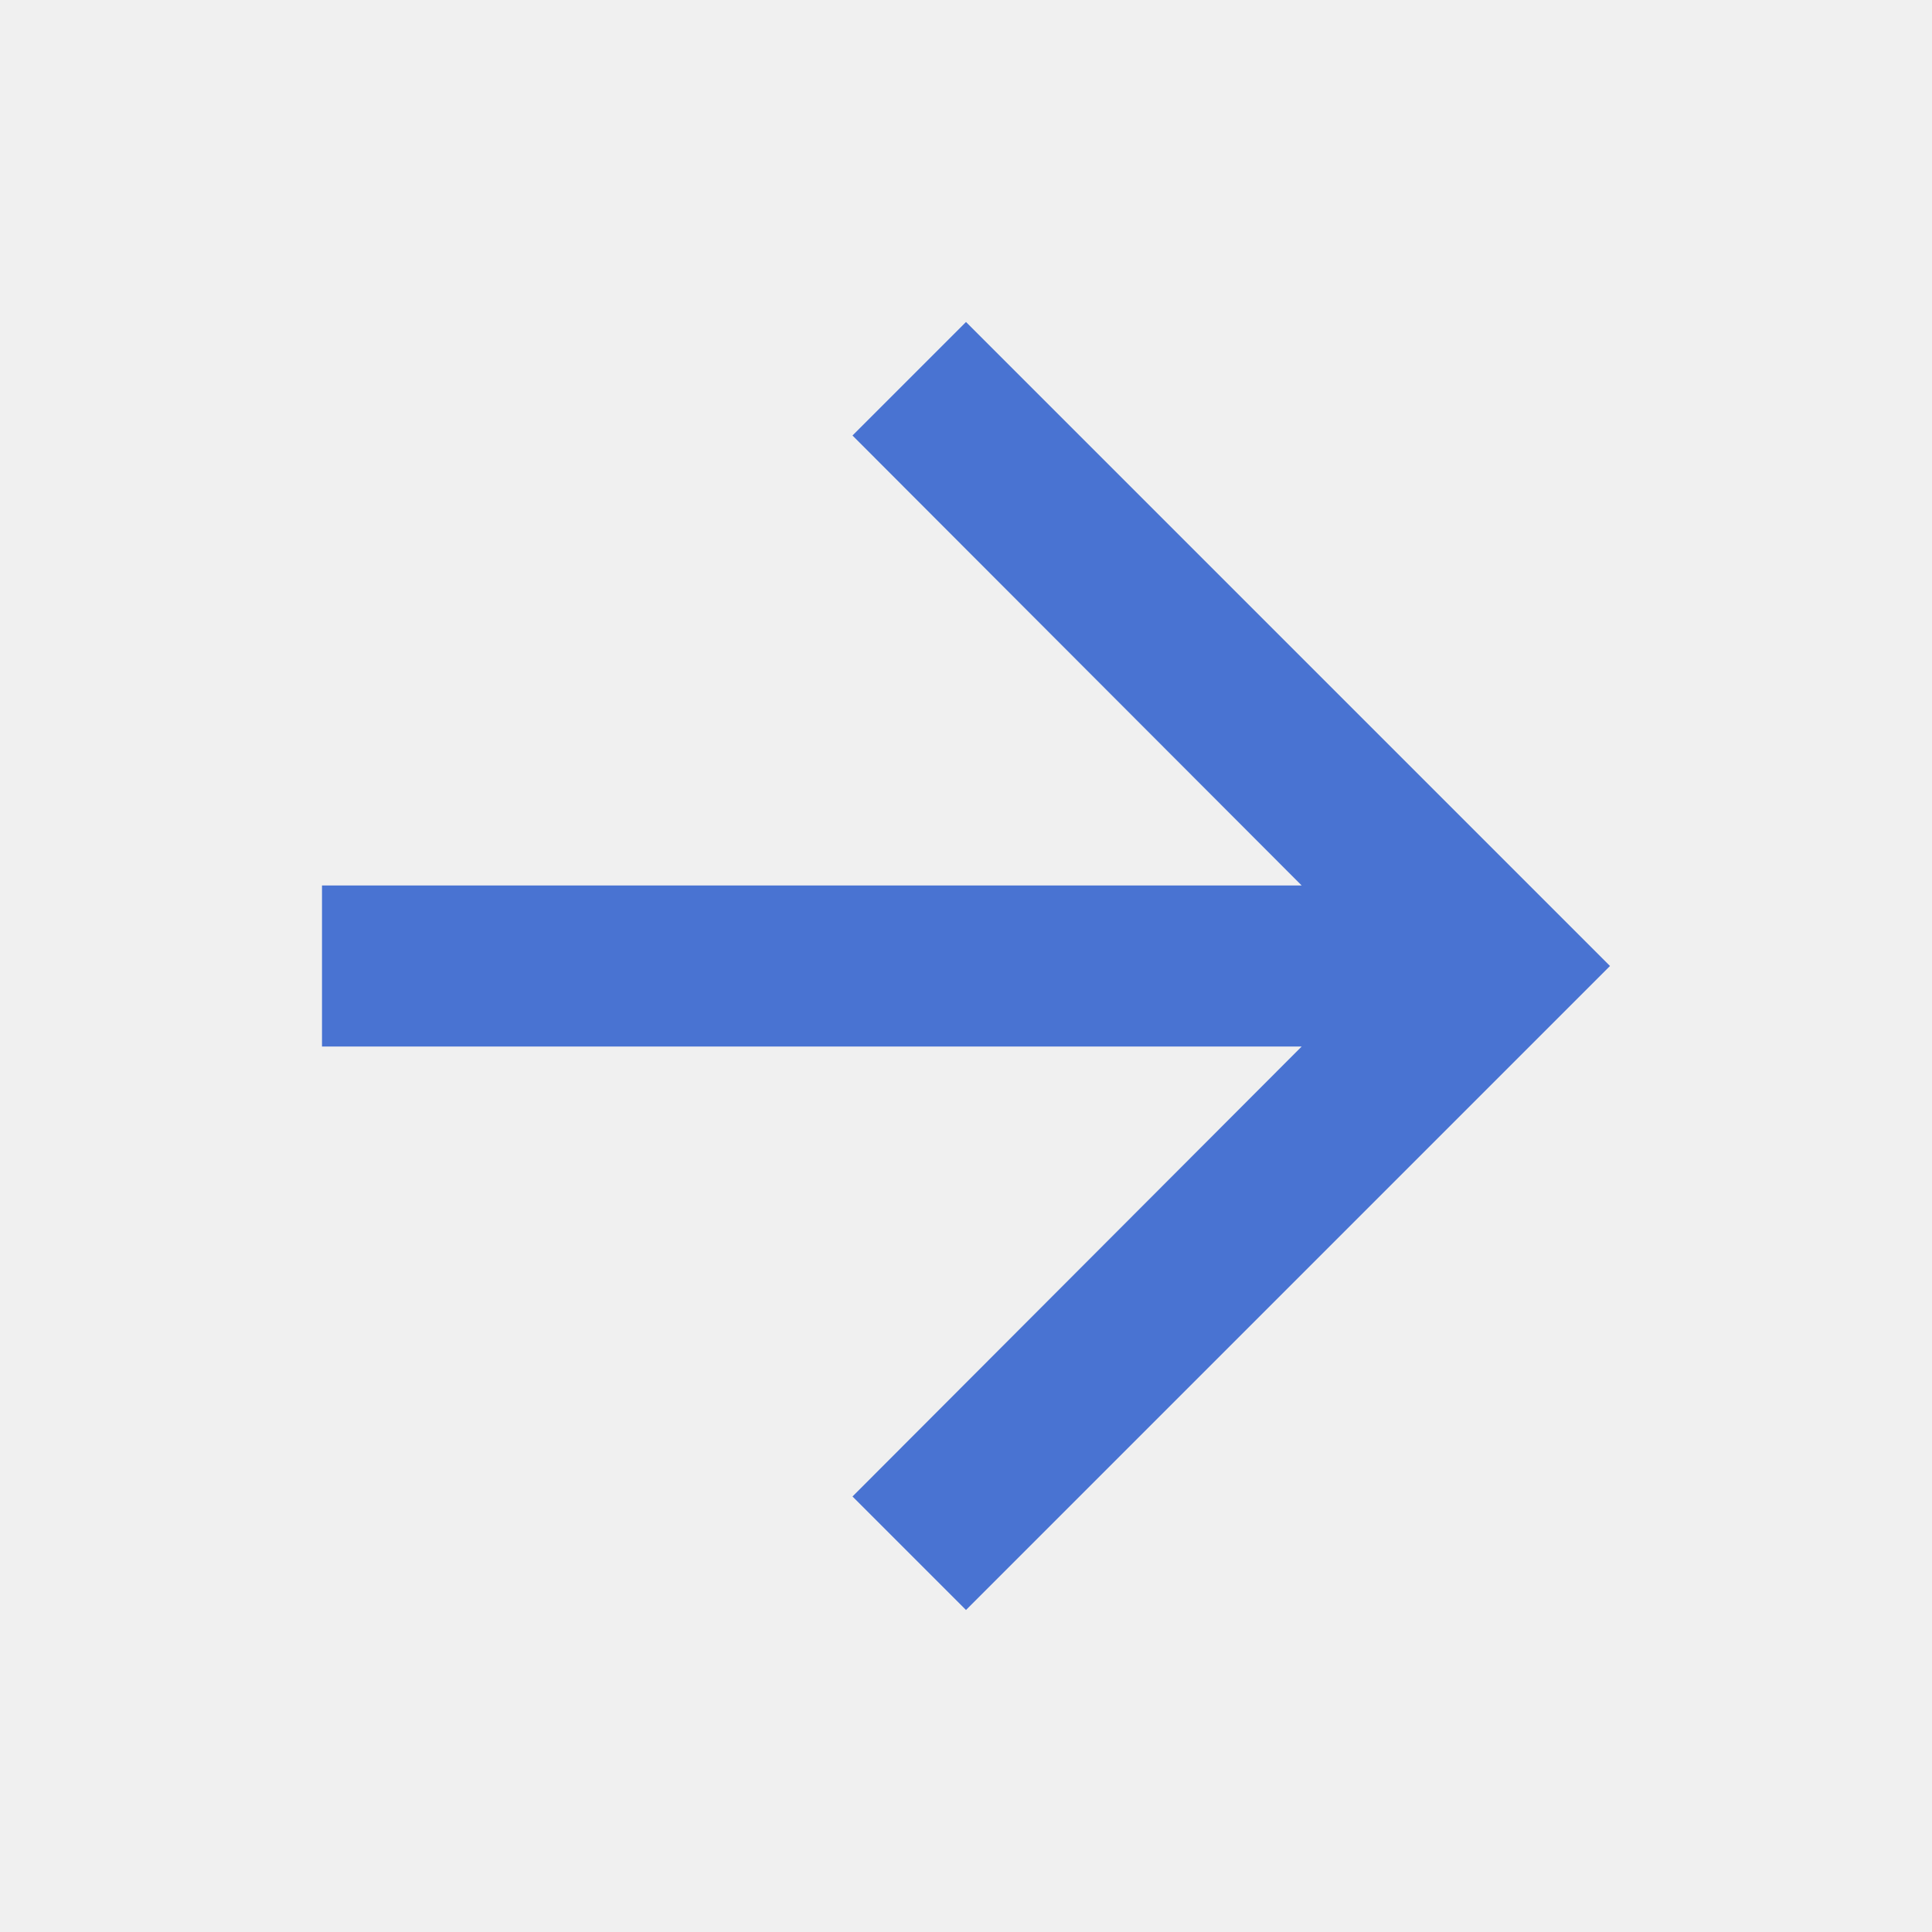
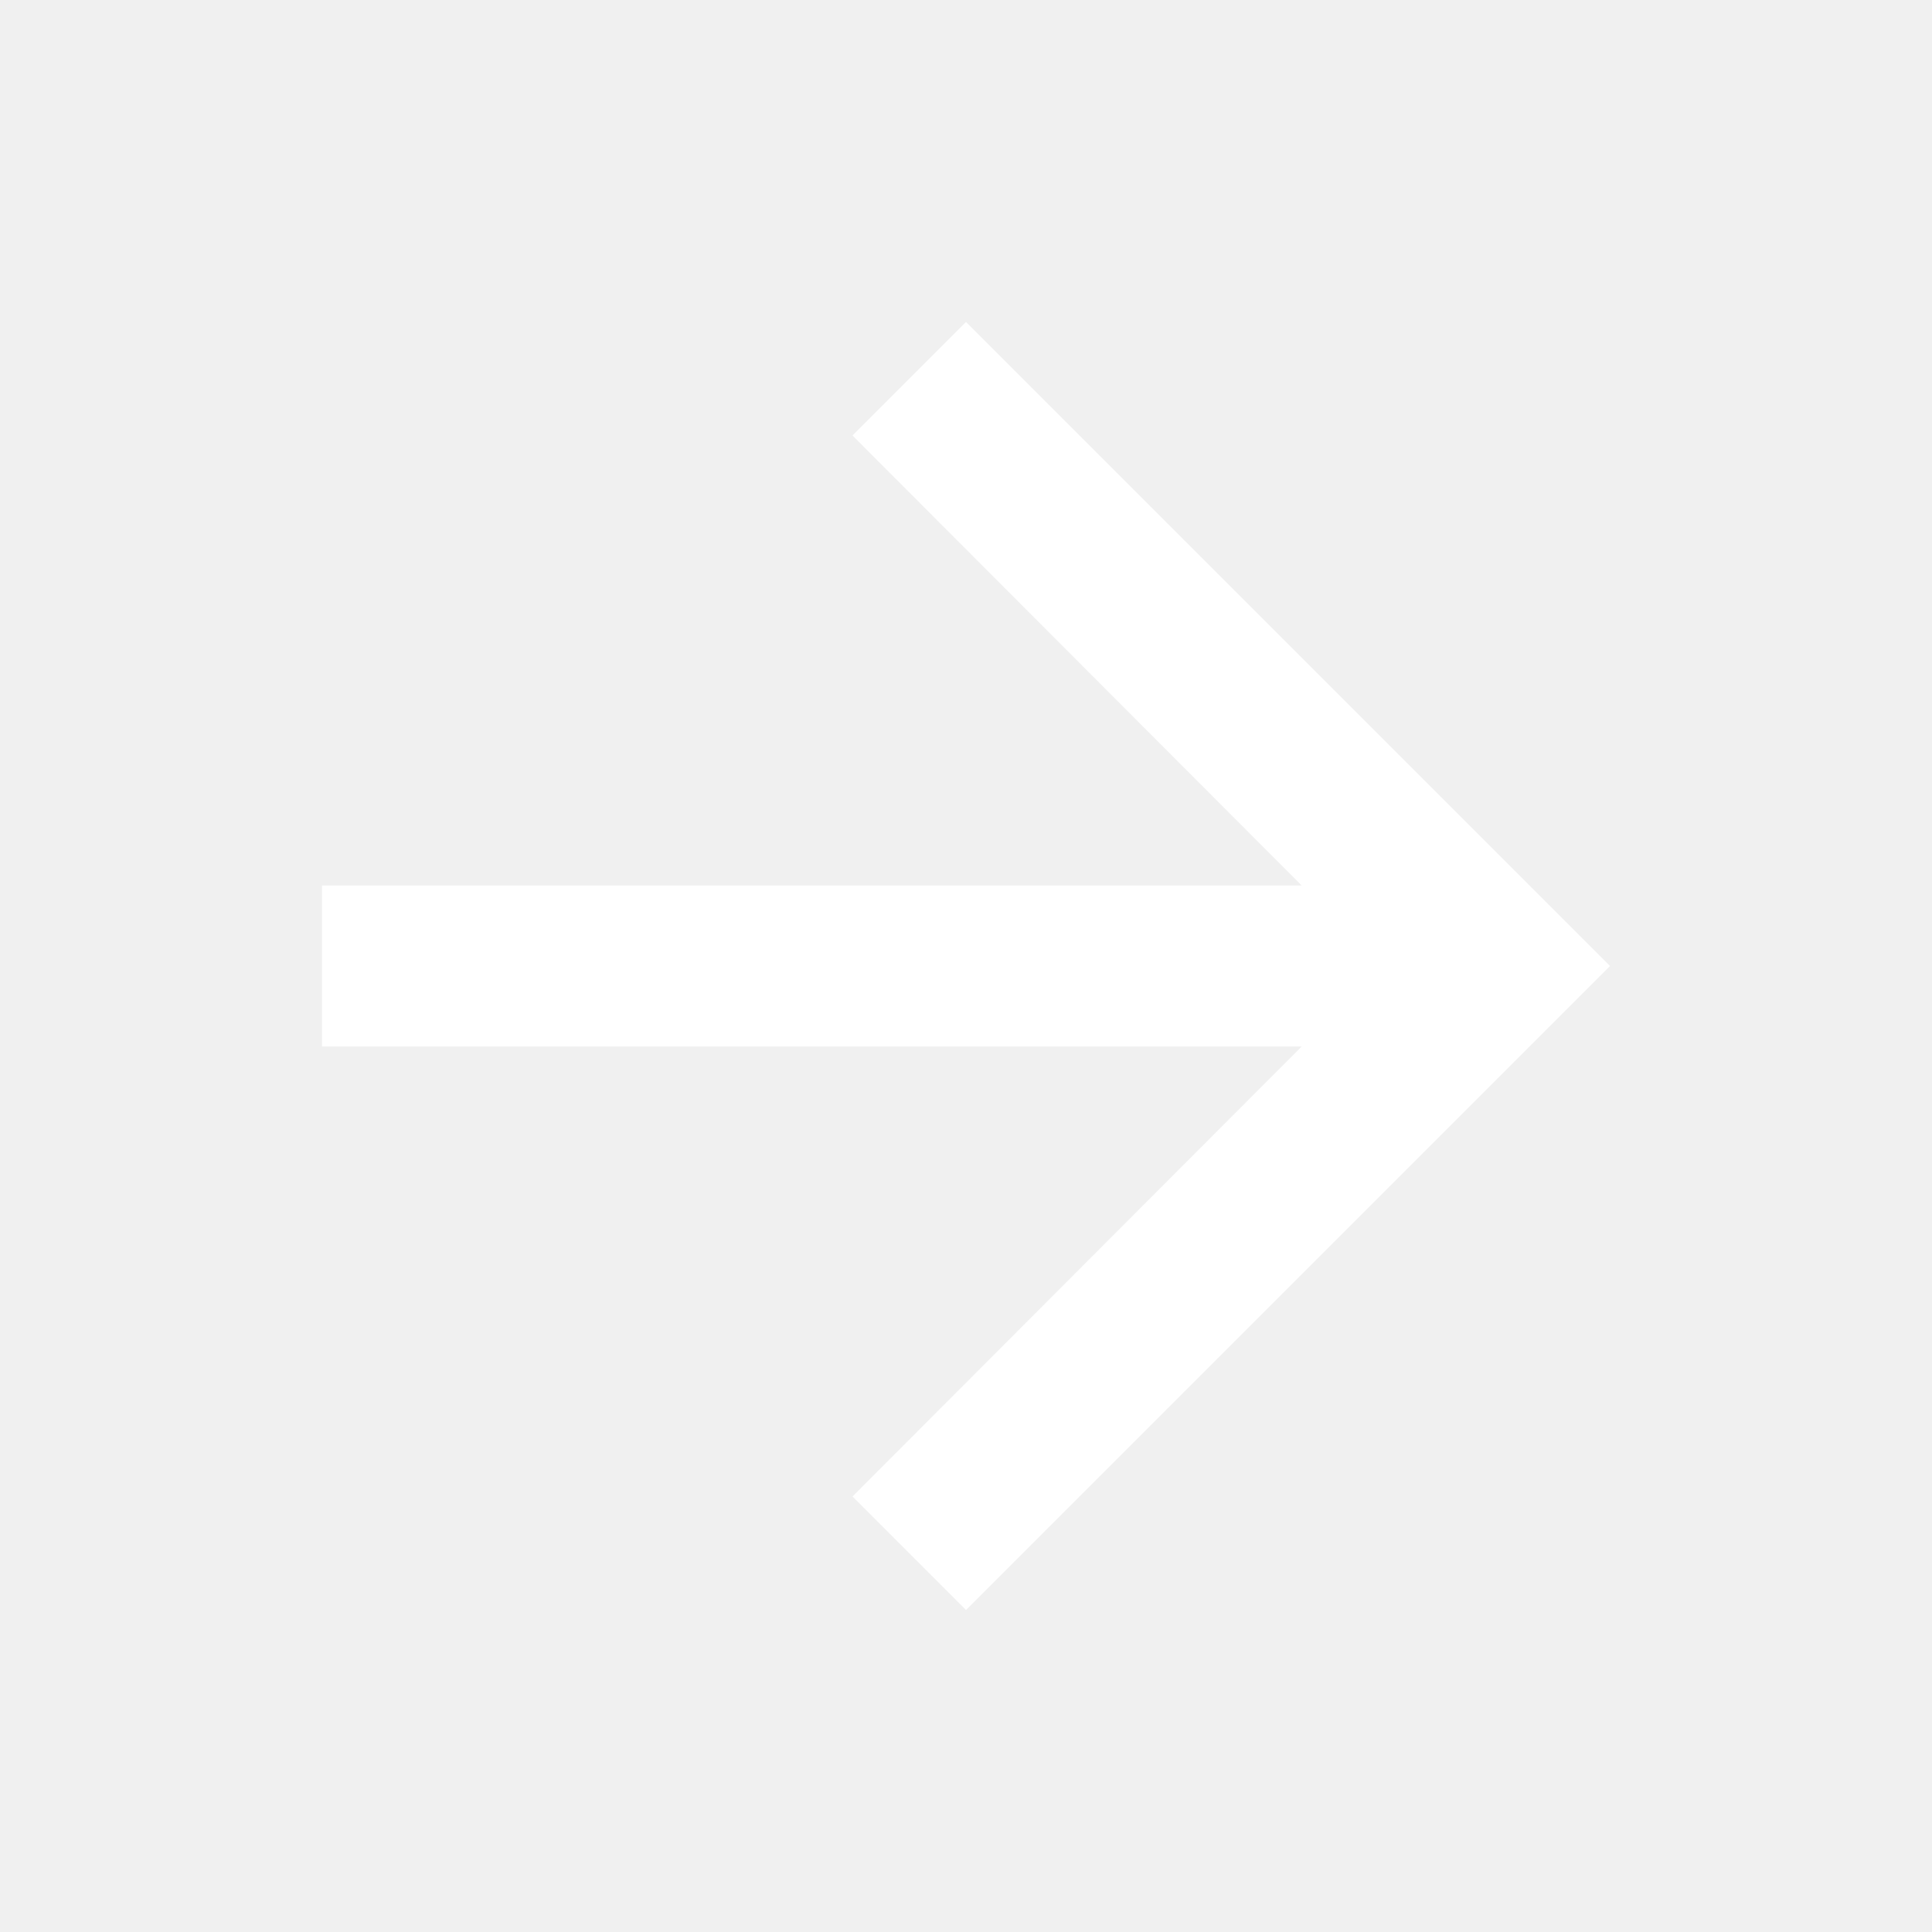
- <svg xmlns="http://www.w3.org/2000/svg" height="24px" viewBox="0 0 24 24" width="24px" fill="#4973D2">
+ <svg xmlns="http://www.w3.org/2000/svg" height="24px" viewBox="0 0 24 24" width="24px" fill="#FFFFFF">
  <path d="M0 0h24v24H0z" fill="none" />
  <path d="M12 4l-1.41 1.41L16.17 11H4v2h12.17l-5.58 5.59L12 20l8-8z" />
</svg>
